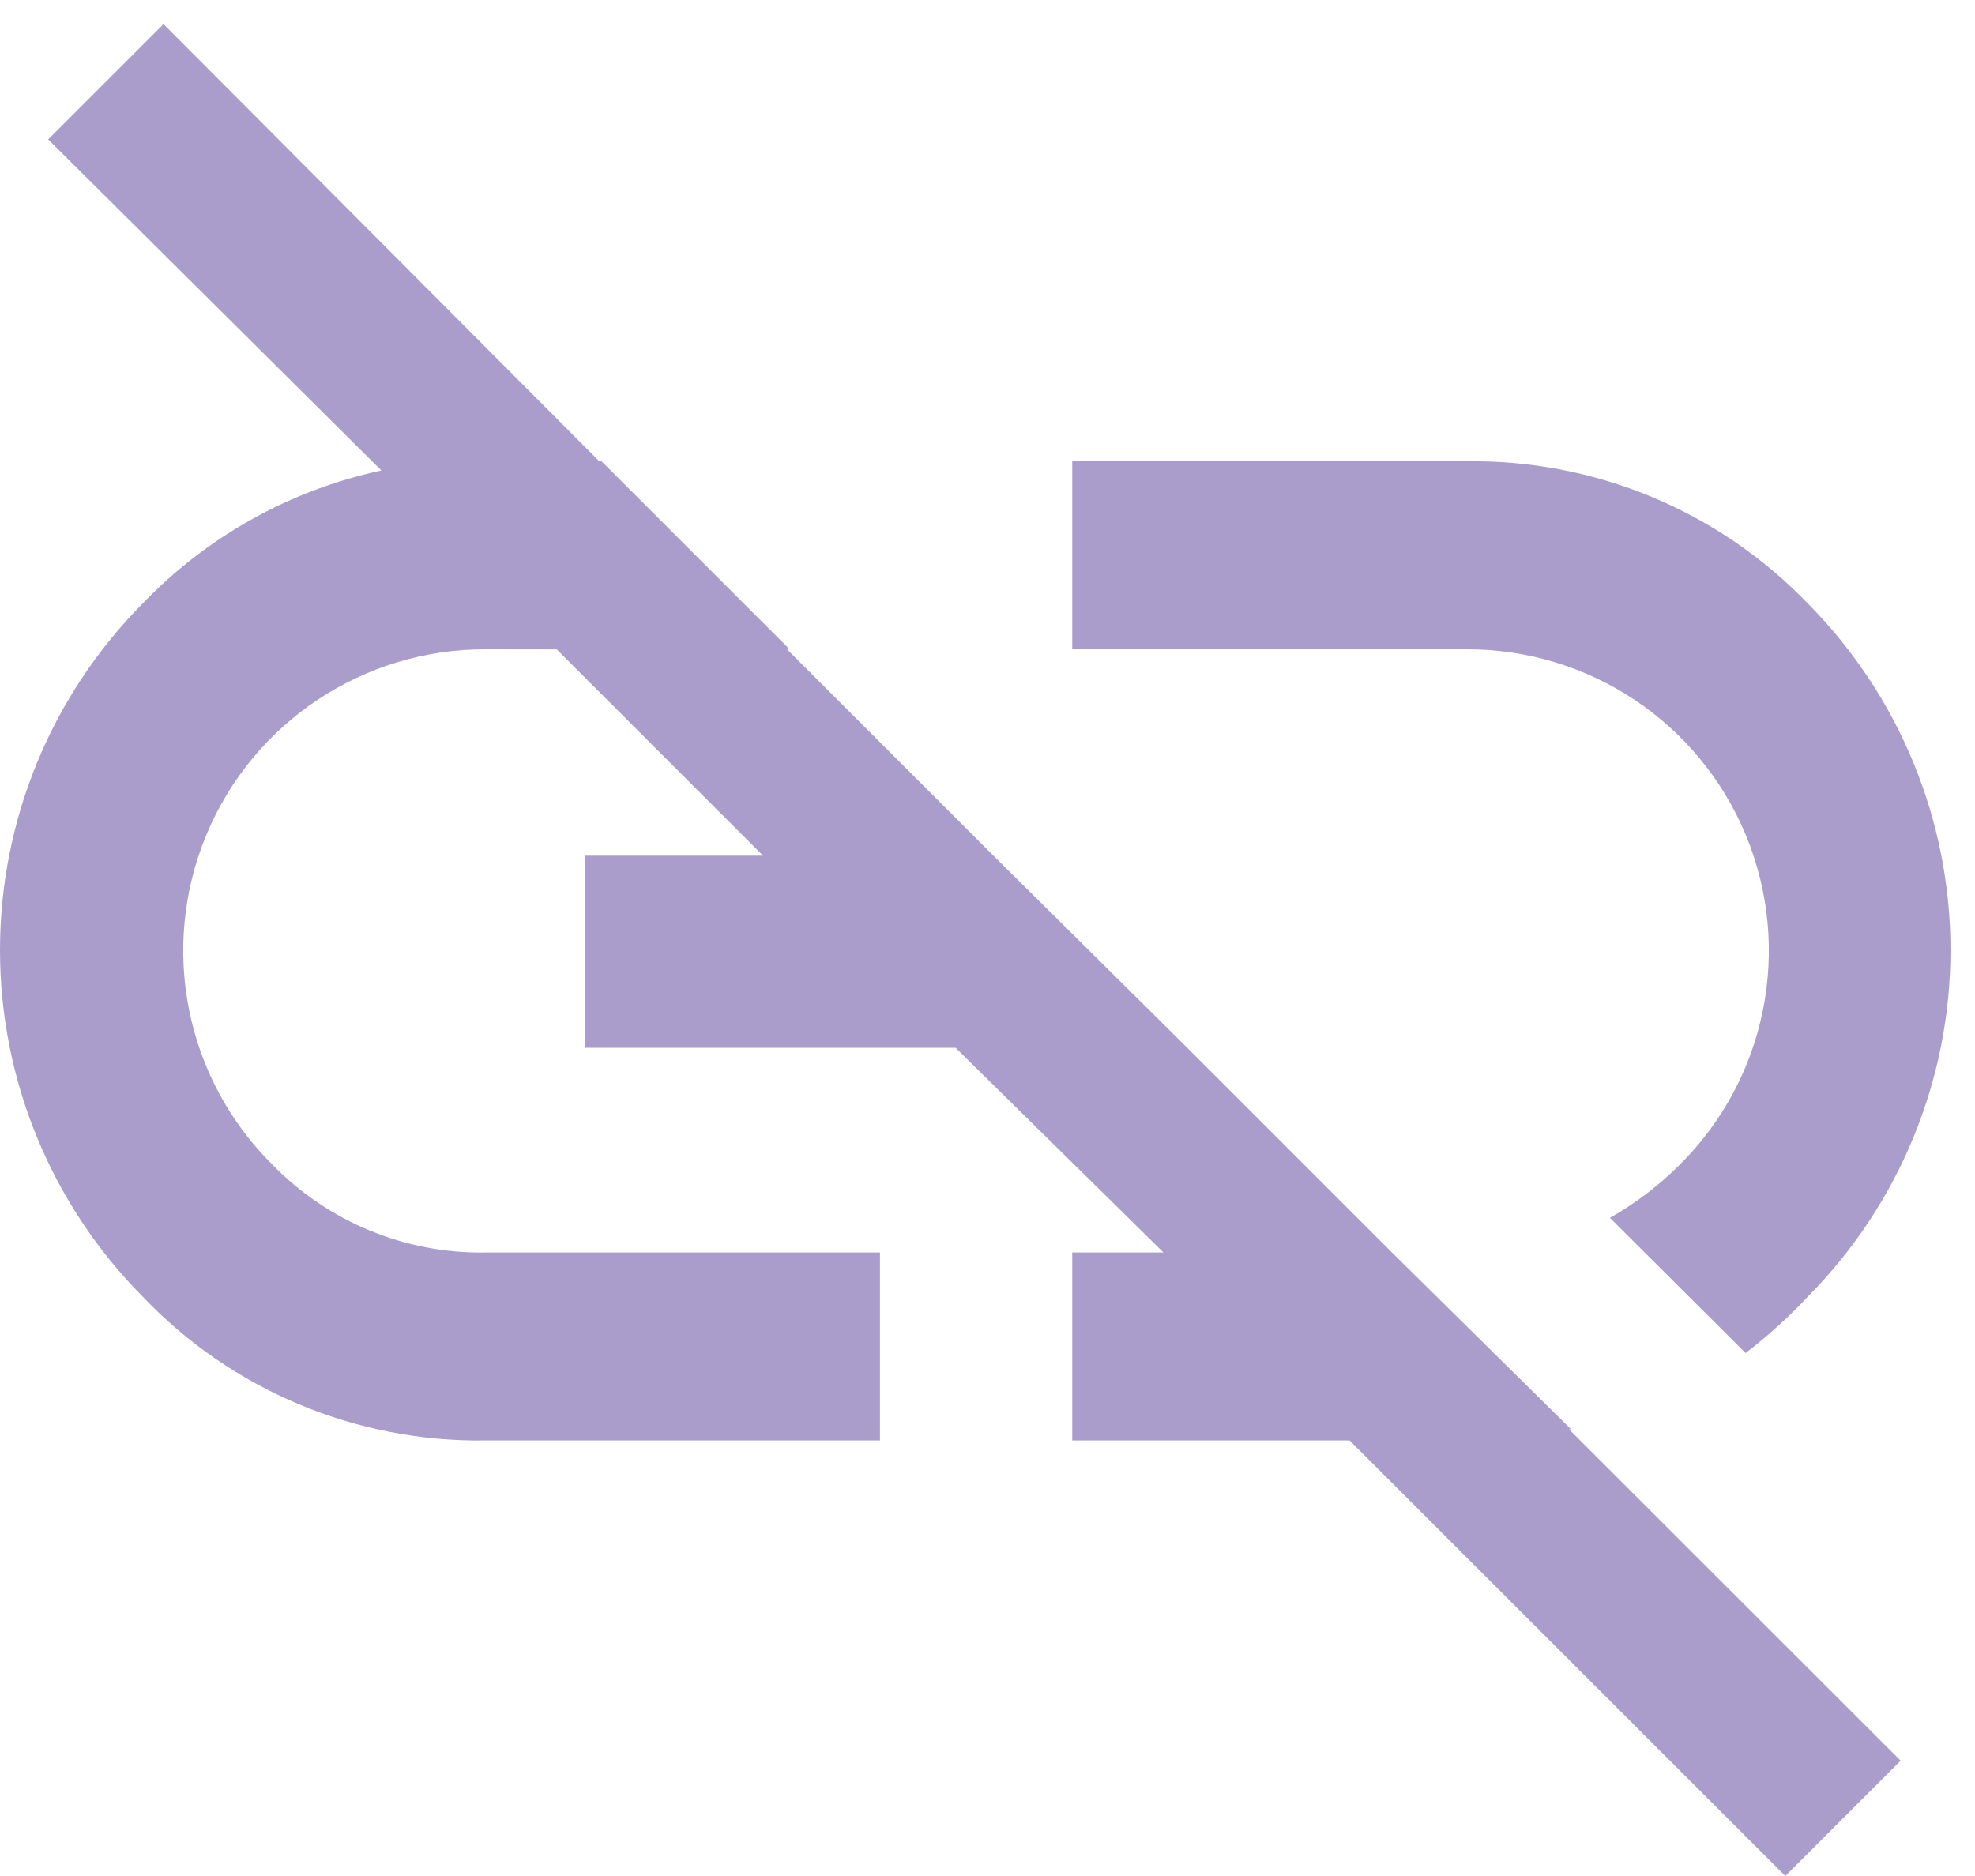
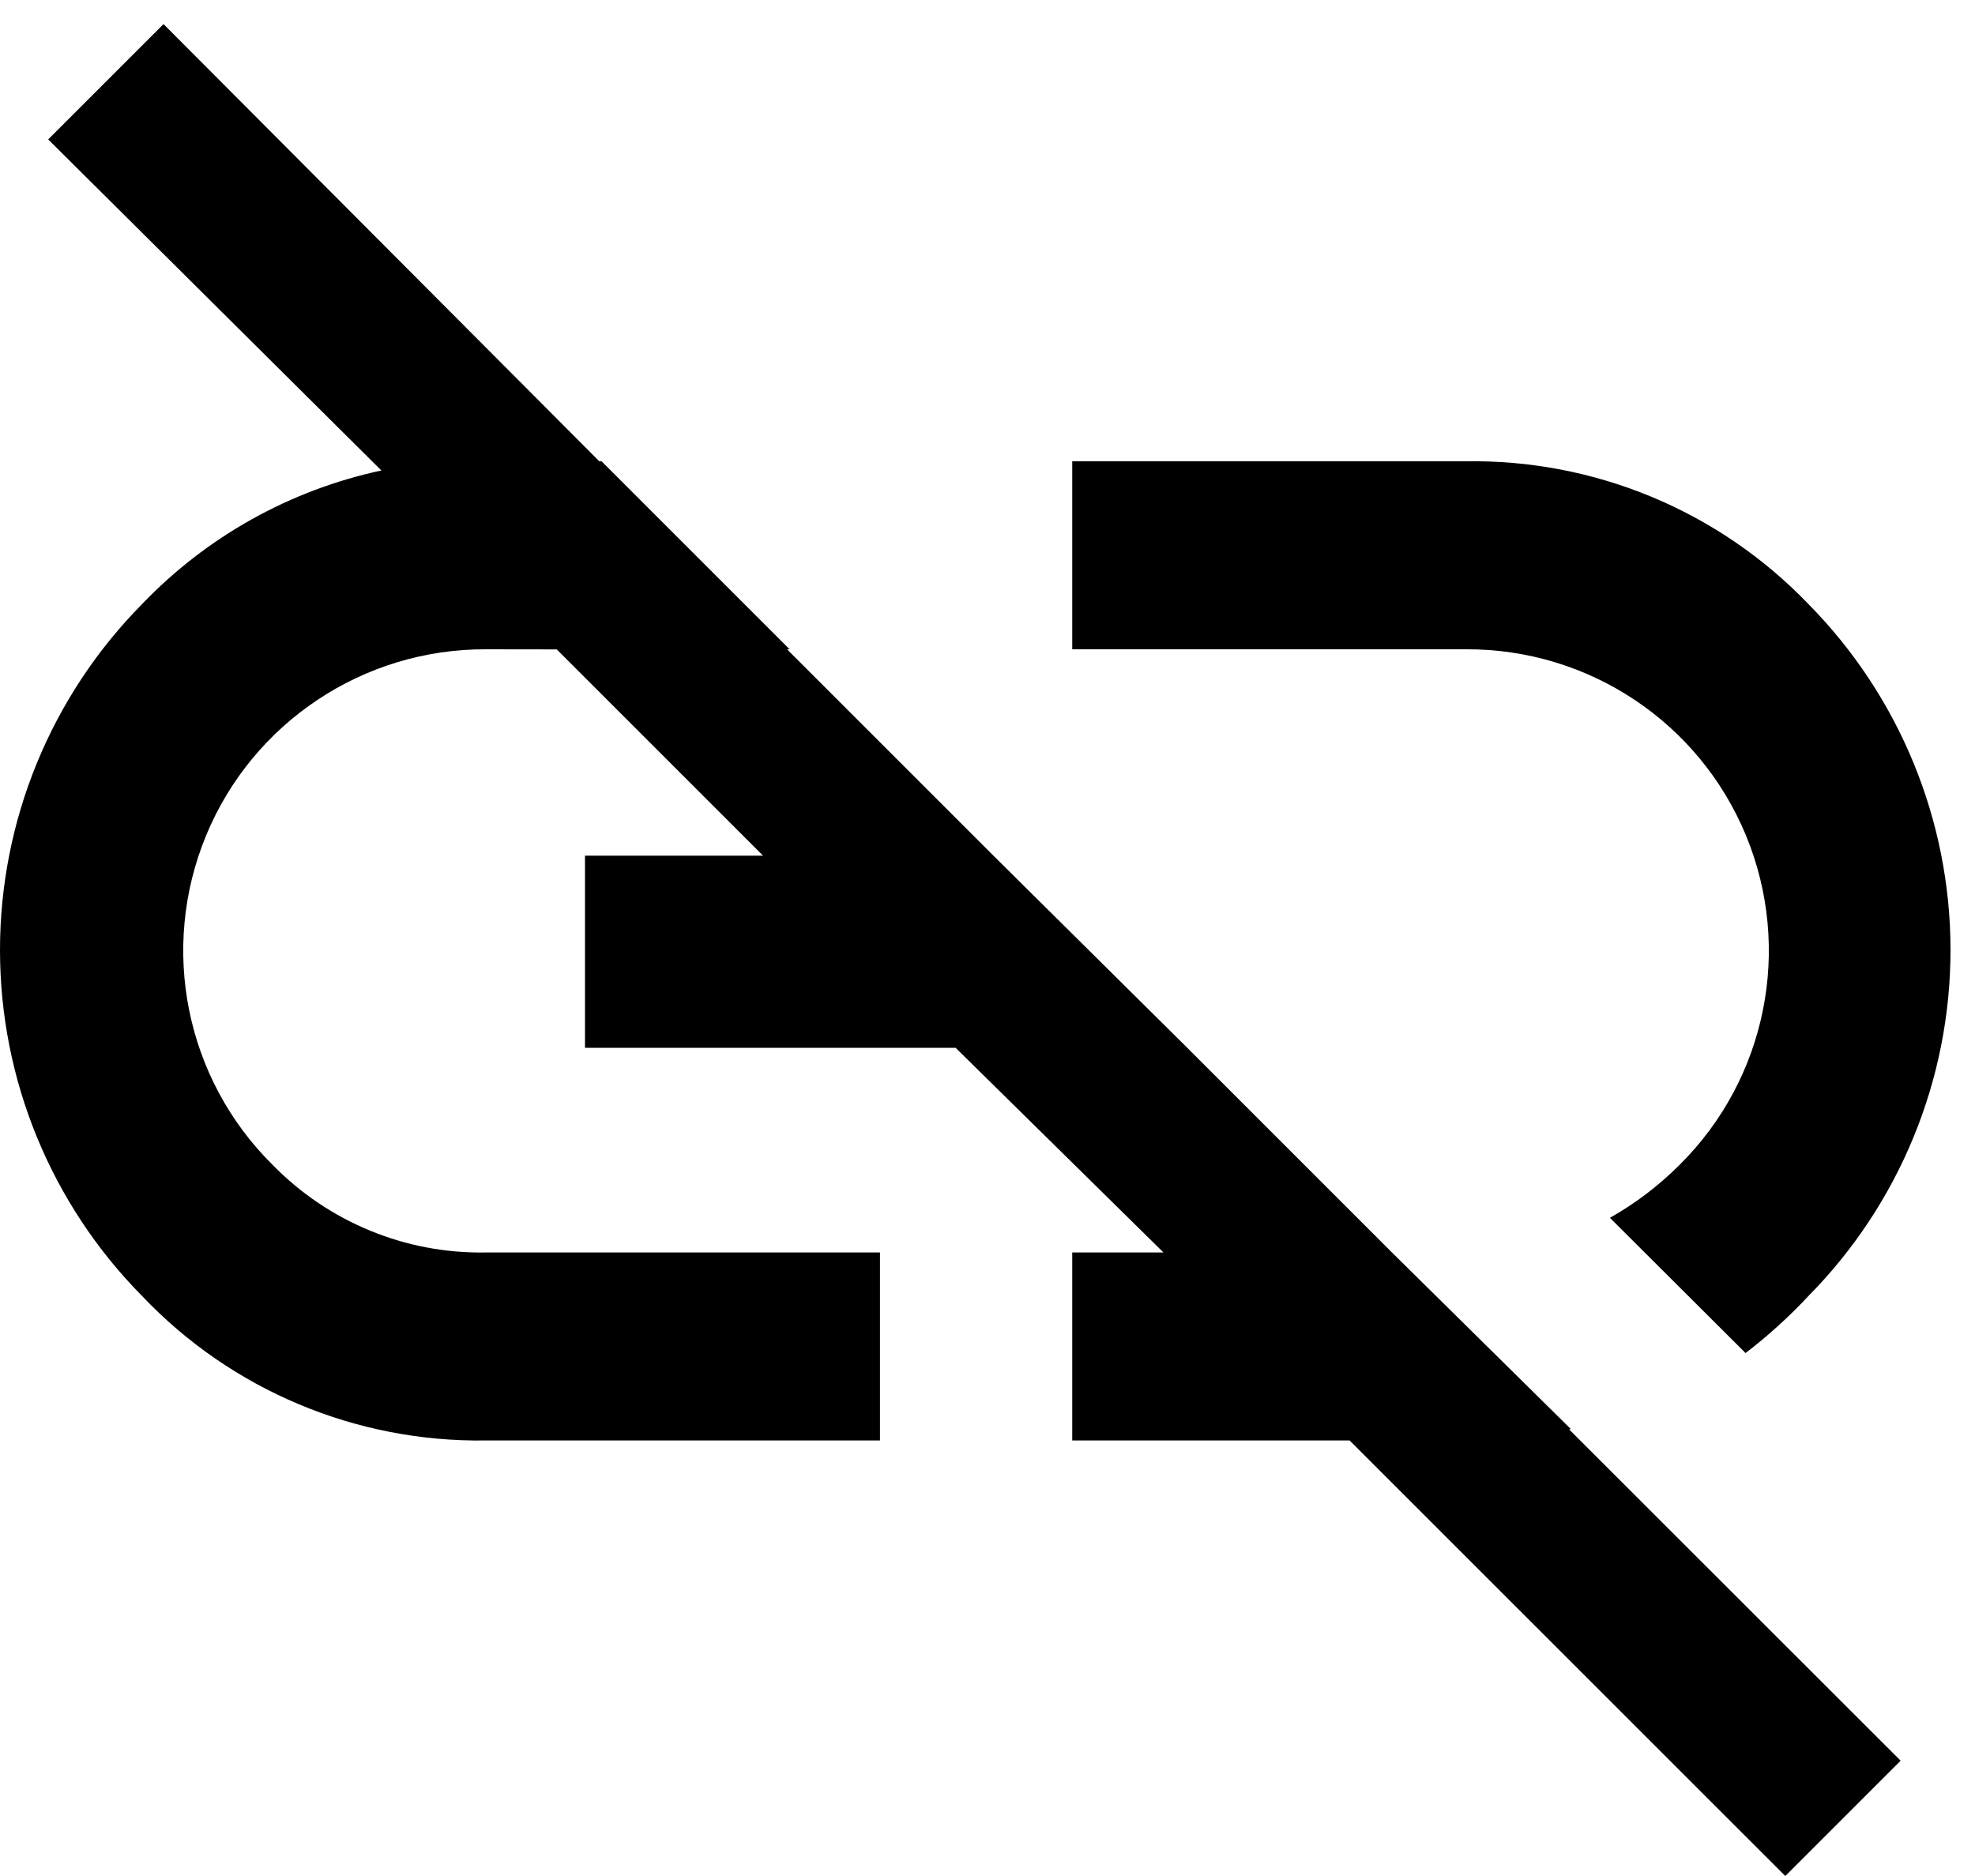
<svg xmlns="http://www.w3.org/2000/svg" width="20px" height="19px" viewBox="0 0 20 19" version="1.1">
  <defs />
-   <g id="Page-1" stroke="none" stroke-width="1" fill="none" fill-rule="evenodd">
-     <g id="unlink" fill="#AA9DCC">
+   <g id="Page-1" stroke="none" stroke-width="1" fill-rule="evenodd">
+     <g id="unlink">
      <path d="M15.89,14.477 L19.247,17.832 L18.079,19 L13.667,14.589 L10.858,14.589 L10.858,12.685 L11.782,12.685 L9.677,10.612 L5.924,10.612 L5.924,8.666 L7.727,8.666 L5.638,6.577 L4.918,6.576 C3.679,6.572 2.56,7.317 2.087,8.462 C1.614,9.608 1.879,10.925 2.76,11.797 C3.326,12.377 4.107,12.699 4.918,12.685 L8.911,12.685 L8.911,14.589 L4.918,14.589 C3.605,14.608 2.343,14.078 1.44,13.127 C0.517,12.194 0,10.934 0,9.622 C0,8.31 0.517,7.05 1.44,6.117 C2.093,5.435 2.938,4.963 3.862,4.765 L0.488,1.412 L1.656,0.244 L6.069,4.672 L6.092,4.672 L7.996,6.576 L7.97,6.576 L10.058,8.664 L12.023,10.612 L14.111,12.7 L15.907,14.473 L15.89,14.477 Z M18.312,13.127 C19.234,12.194 19.752,10.934 19.752,9.622 C19.752,8.31 19.234,7.05 18.312,6.117 C17.405,5.172 16.144,4.649 14.834,4.672 L10.858,4.672 L10.858,6.576 L14.851,6.576 C16.09,6.572 17.208,7.317 17.681,8.462 C18.154,9.608 17.888,10.925 17.009,11.797 C16.799,12.007 16.562,12.188 16.303,12.334 L17.676,13.703 L17.676,13.704 C17.904,13.529 18.116,13.337 18.312,13.127 L18.312,13.127 Z" id="Page-1" />
    </g>
  </g>
</svg>
